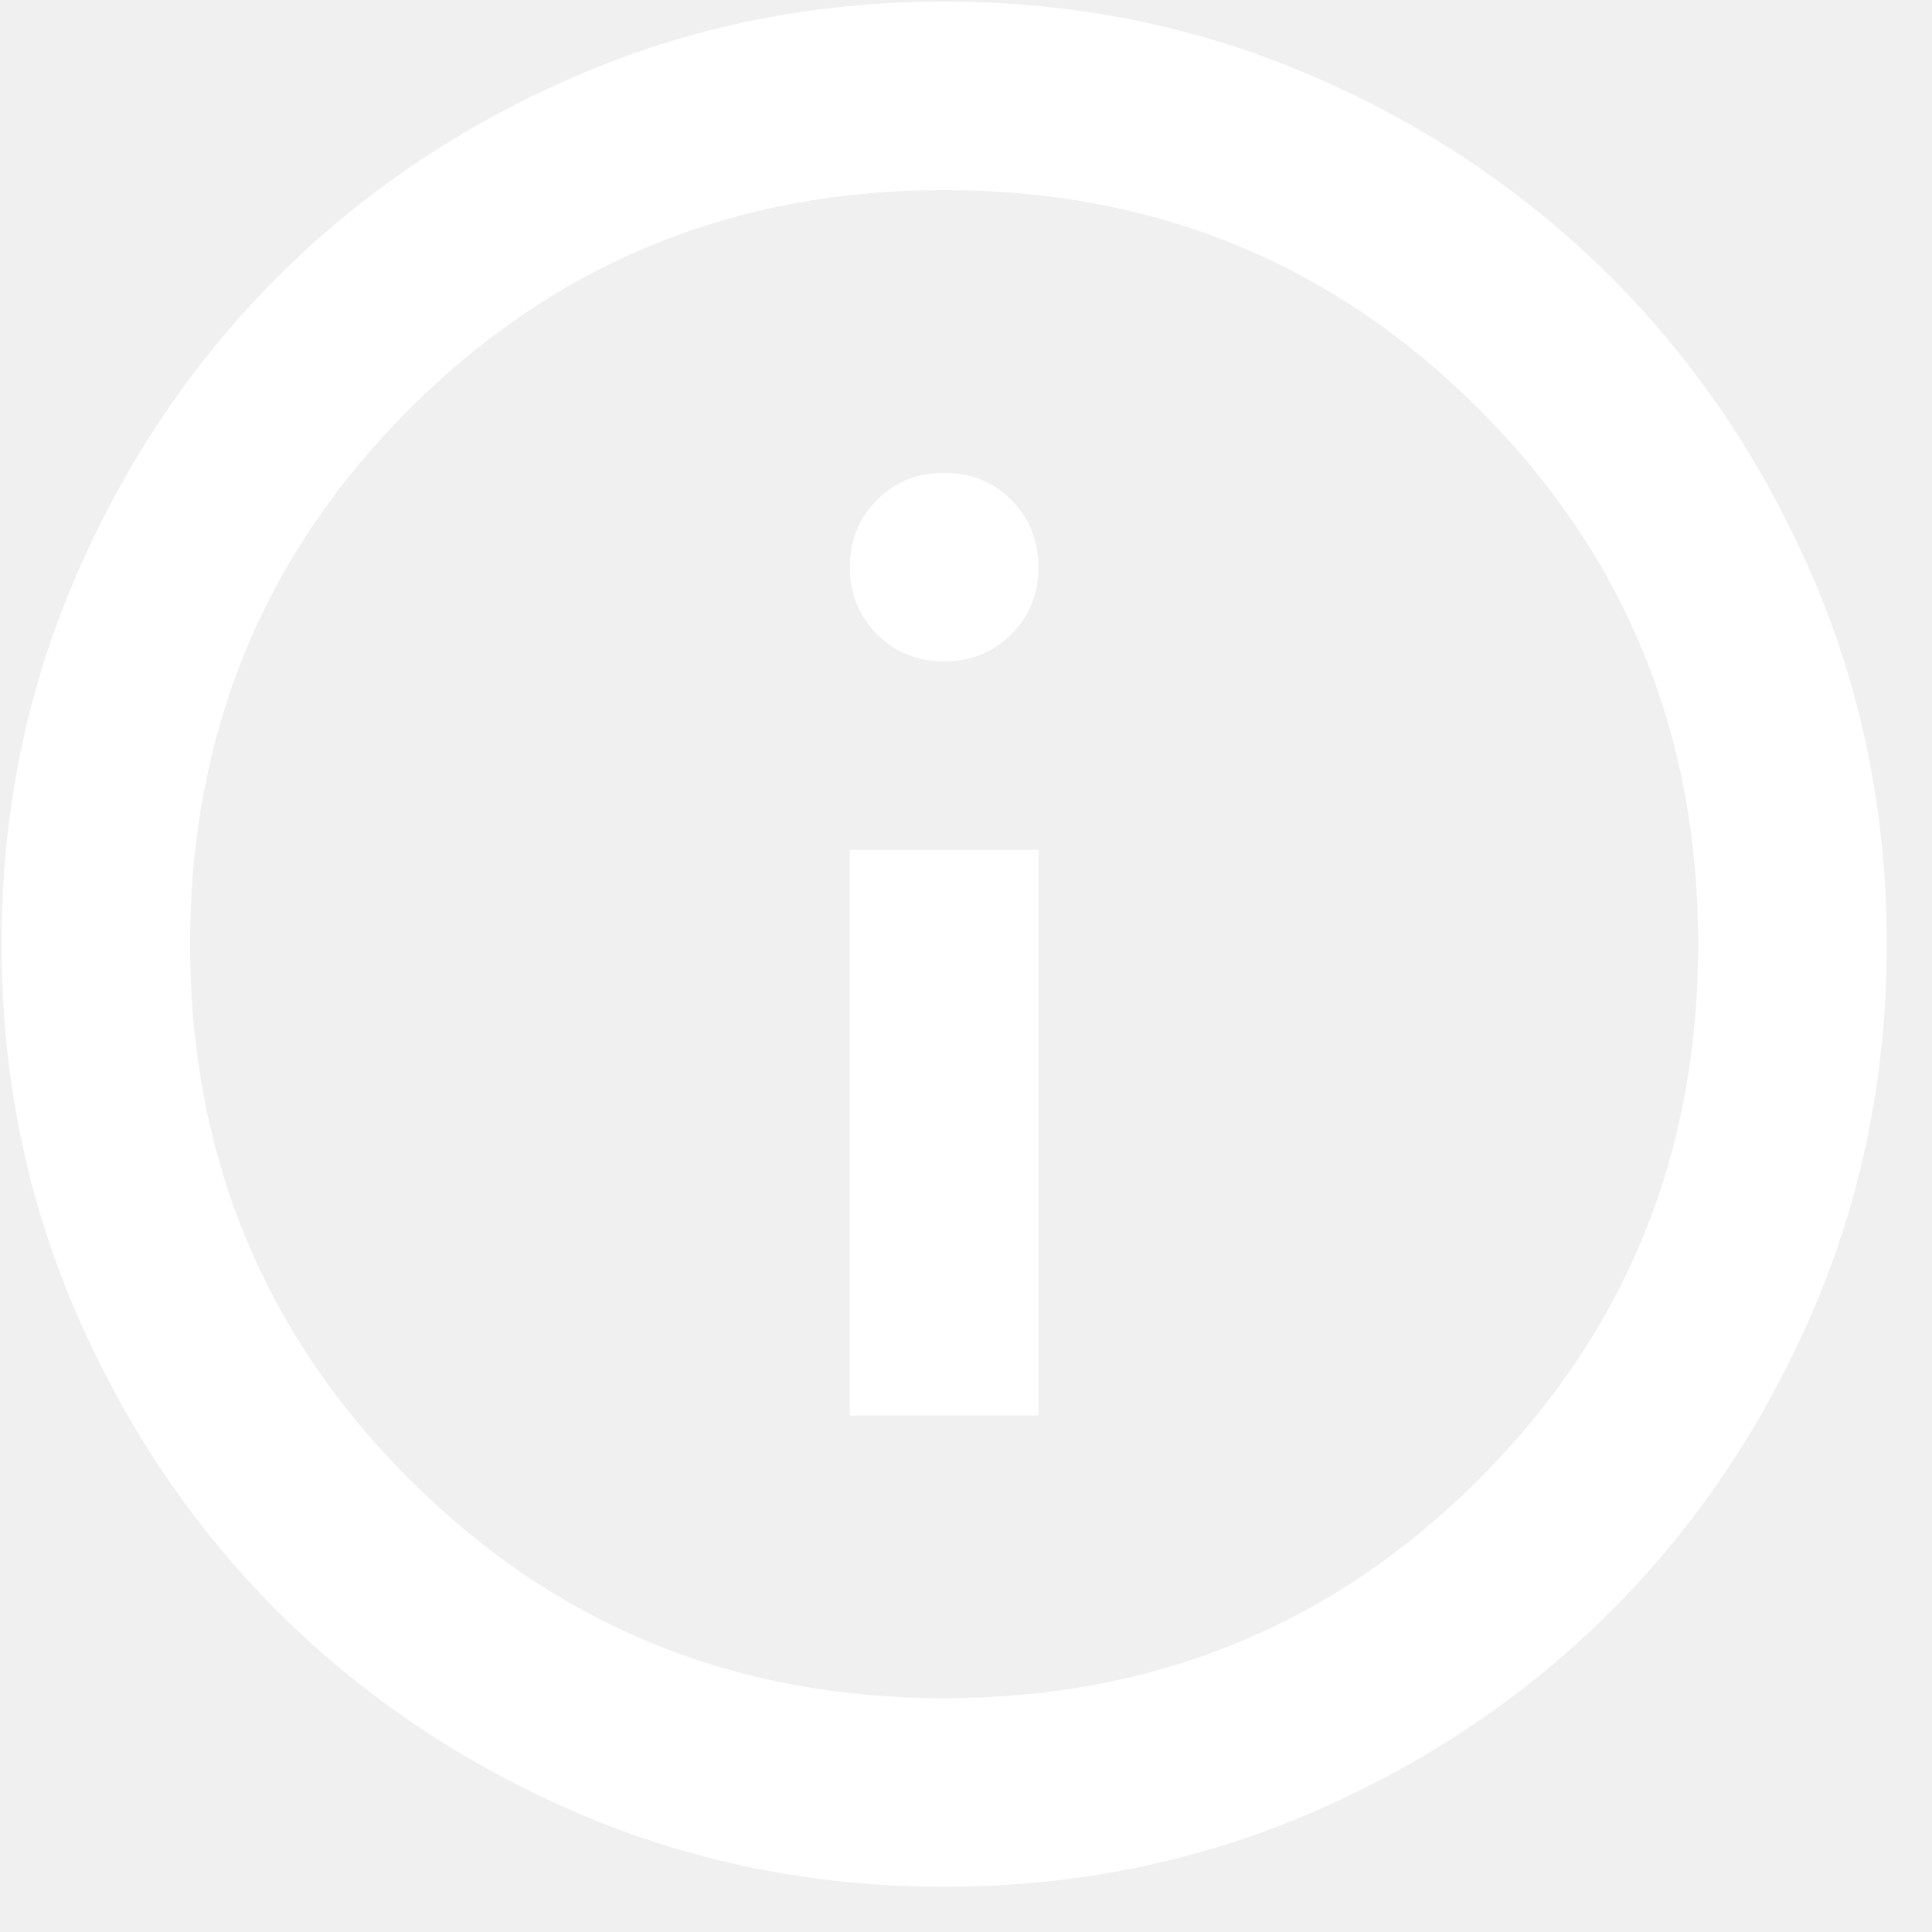
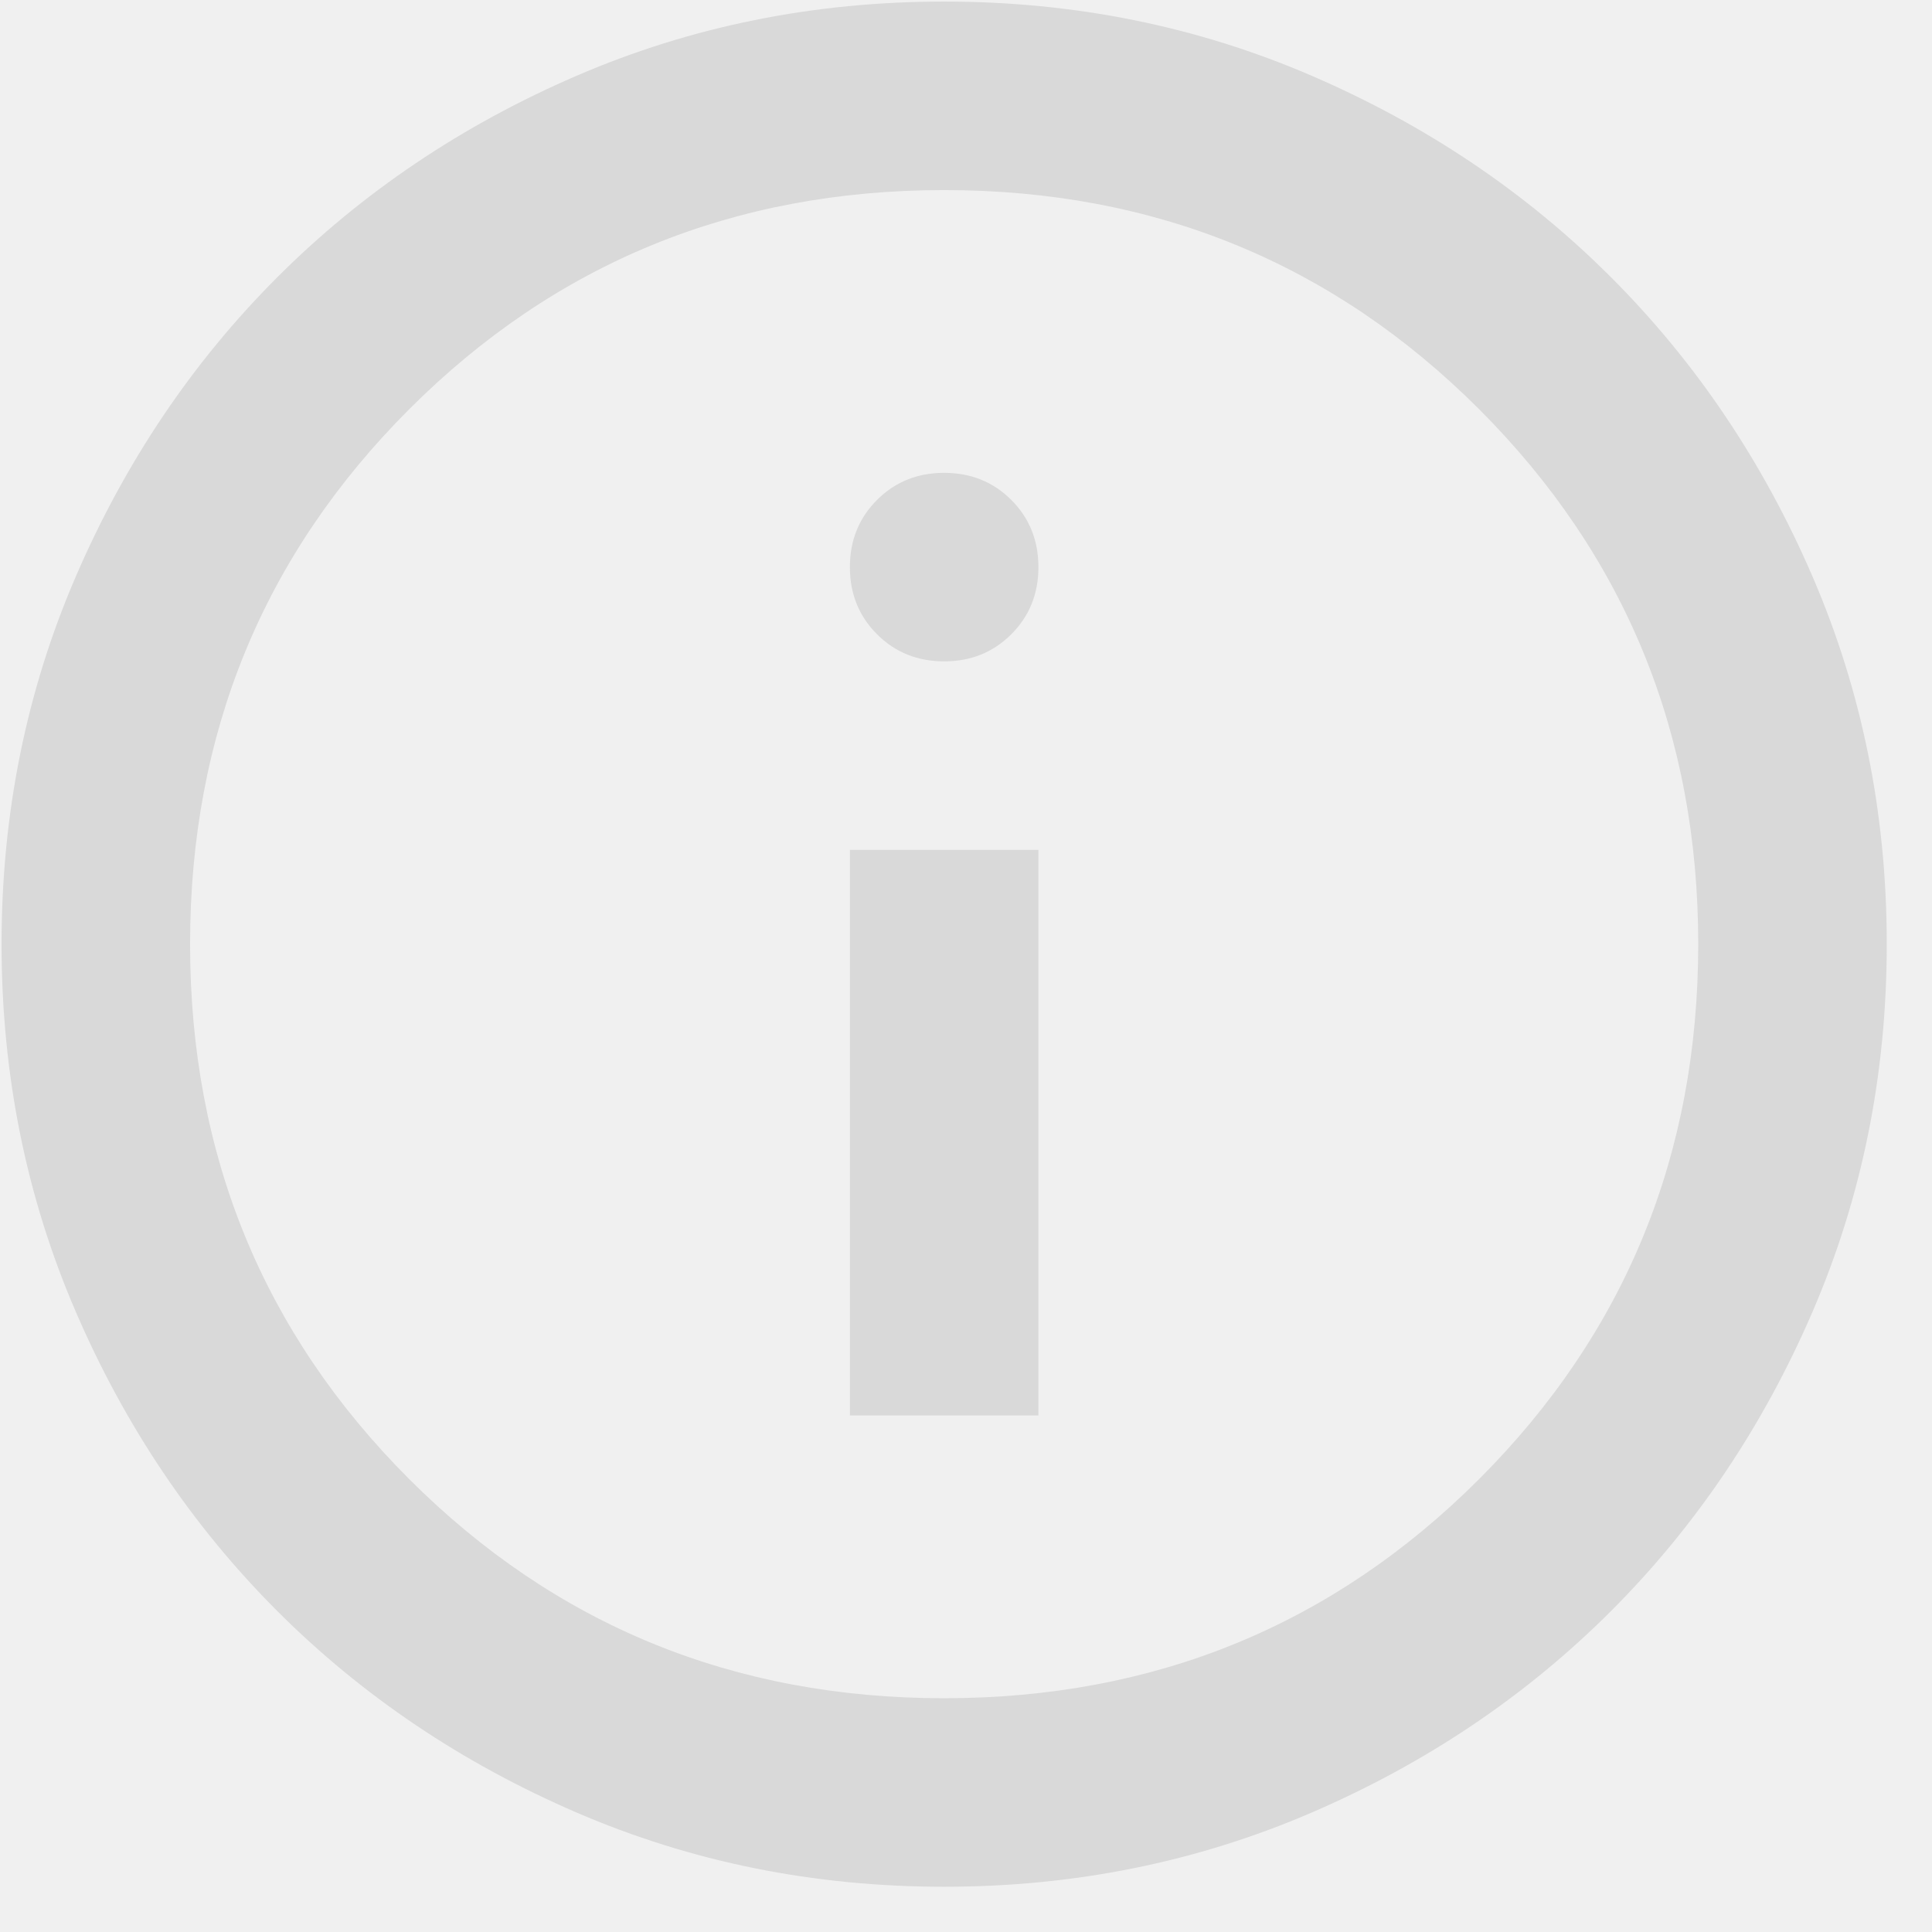
<svg xmlns="http://www.w3.org/2000/svg" width="31" height="31" viewBox="0 0 31 31" fill="none">
-   <path d="M13.637 22.712H16.662V13.637H13.637V22.712ZM15.149 10.612C15.578 10.612 15.937 10.467 16.227 10.177C16.517 9.887 16.662 9.528 16.662 9.1C16.662 8.671 16.517 8.312 16.227 8.022C15.937 7.732 15.578 7.587 15.149 7.587C14.721 7.587 14.362 7.732 14.072 8.022C13.782 8.312 13.637 8.671 13.637 9.1C13.637 9.528 13.782 9.887 14.072 10.177C14.362 10.467 14.721 10.612 15.149 10.612ZM15.149 30.274C13.057 30.274 11.091 29.877 9.251 29.083C7.411 28.289 5.81 27.211 4.449 25.85C3.088 24.489 2.01 22.888 1.216 21.048C0.422 19.208 0.025 17.242 0.025 15.149C0.025 13.057 0.422 11.091 1.216 9.251C2.01 7.411 3.088 5.81 4.449 4.449C5.81 3.088 7.411 2.01 9.251 1.216C11.091 0.422 13.057 0.025 15.149 0.025C17.242 0.025 19.208 0.422 21.048 1.216C22.888 2.01 24.489 3.088 25.85 4.449C27.211 5.81 28.289 7.411 29.083 9.251C29.877 11.091 30.274 13.057 30.274 15.149C30.274 17.242 29.877 19.208 29.083 21.048C28.289 22.888 27.211 24.489 25.85 25.85C24.489 27.211 22.888 28.289 21.048 29.083C19.208 29.877 17.242 30.274 15.149 30.274ZM15.149 27.249C18.527 27.249 21.388 26.077 23.733 23.733C26.077 21.388 27.249 18.527 27.249 15.149C27.249 11.772 26.077 8.911 23.733 6.566C21.388 4.222 18.527 3.05 15.149 3.05C11.772 3.05 8.911 4.222 6.566 6.566C4.222 8.911 3.05 11.772 3.05 15.149C3.05 18.527 4.222 21.388 6.566 23.733C8.911 26.077 11.772 27.249 15.149 27.249Z" fill="white" />
+   <path d="M13.637 22.712H16.662V13.637H13.637V22.712ZM15.149 10.612C15.578 10.612 15.937 10.467 16.227 10.177C16.517 9.887 16.662 9.528 16.662 9.1C16.662 8.671 16.517 8.312 16.227 8.022C15.937 7.732 15.578 7.587 15.149 7.587C14.721 7.587 14.362 7.732 14.072 8.022C13.782 8.312 13.637 8.671 13.637 9.1C13.637 9.528 13.782 9.887 14.072 10.177C14.362 10.467 14.721 10.612 15.149 10.612ZM15.149 30.274C13.057 30.274 11.091 29.877 9.251 29.083C7.411 28.289 5.81 27.211 4.449 25.85C3.088 24.489 2.01 22.888 1.216 21.048C0.422 19.208 0.025 17.242 0.025 15.149C0.025 13.057 0.422 11.091 1.216 9.251C2.01 7.411 3.088 5.81 4.449 4.449C5.81 3.088 7.411 2.01 9.251 1.216C11.091 0.422 13.057 0.025 15.149 0.025C17.242 0.025 19.208 0.422 21.048 1.216C22.888 2.01 24.489 3.088 25.85 4.449C27.211 5.81 28.289 7.411 29.083 9.251C29.877 11.091 30.274 13.057 30.274 15.149C30.274 17.242 29.877 19.208 29.083 21.048C28.289 22.888 27.211 24.489 25.85 25.85C24.489 27.211 22.888 28.289 21.048 29.083C19.208 29.877 17.242 30.274 15.149 30.274ZM15.149 27.249C18.527 27.249 21.388 26.077 23.733 23.733C26.077 21.388 27.249 18.527 27.249 15.149C27.249 11.772 26.077 8.911 23.733 6.566C21.388 4.222 18.527 3.05 15.149 3.05C11.772 3.05 8.911 4.222 6.566 6.566C4.222 8.911 3.05 11.772 3.05 15.149C3.05 18.527 4.222 21.388 6.566 23.733C8.911 26.077 11.772 27.249 15.149 27.249Z" fill="#D9D9D9" />
</svg>
